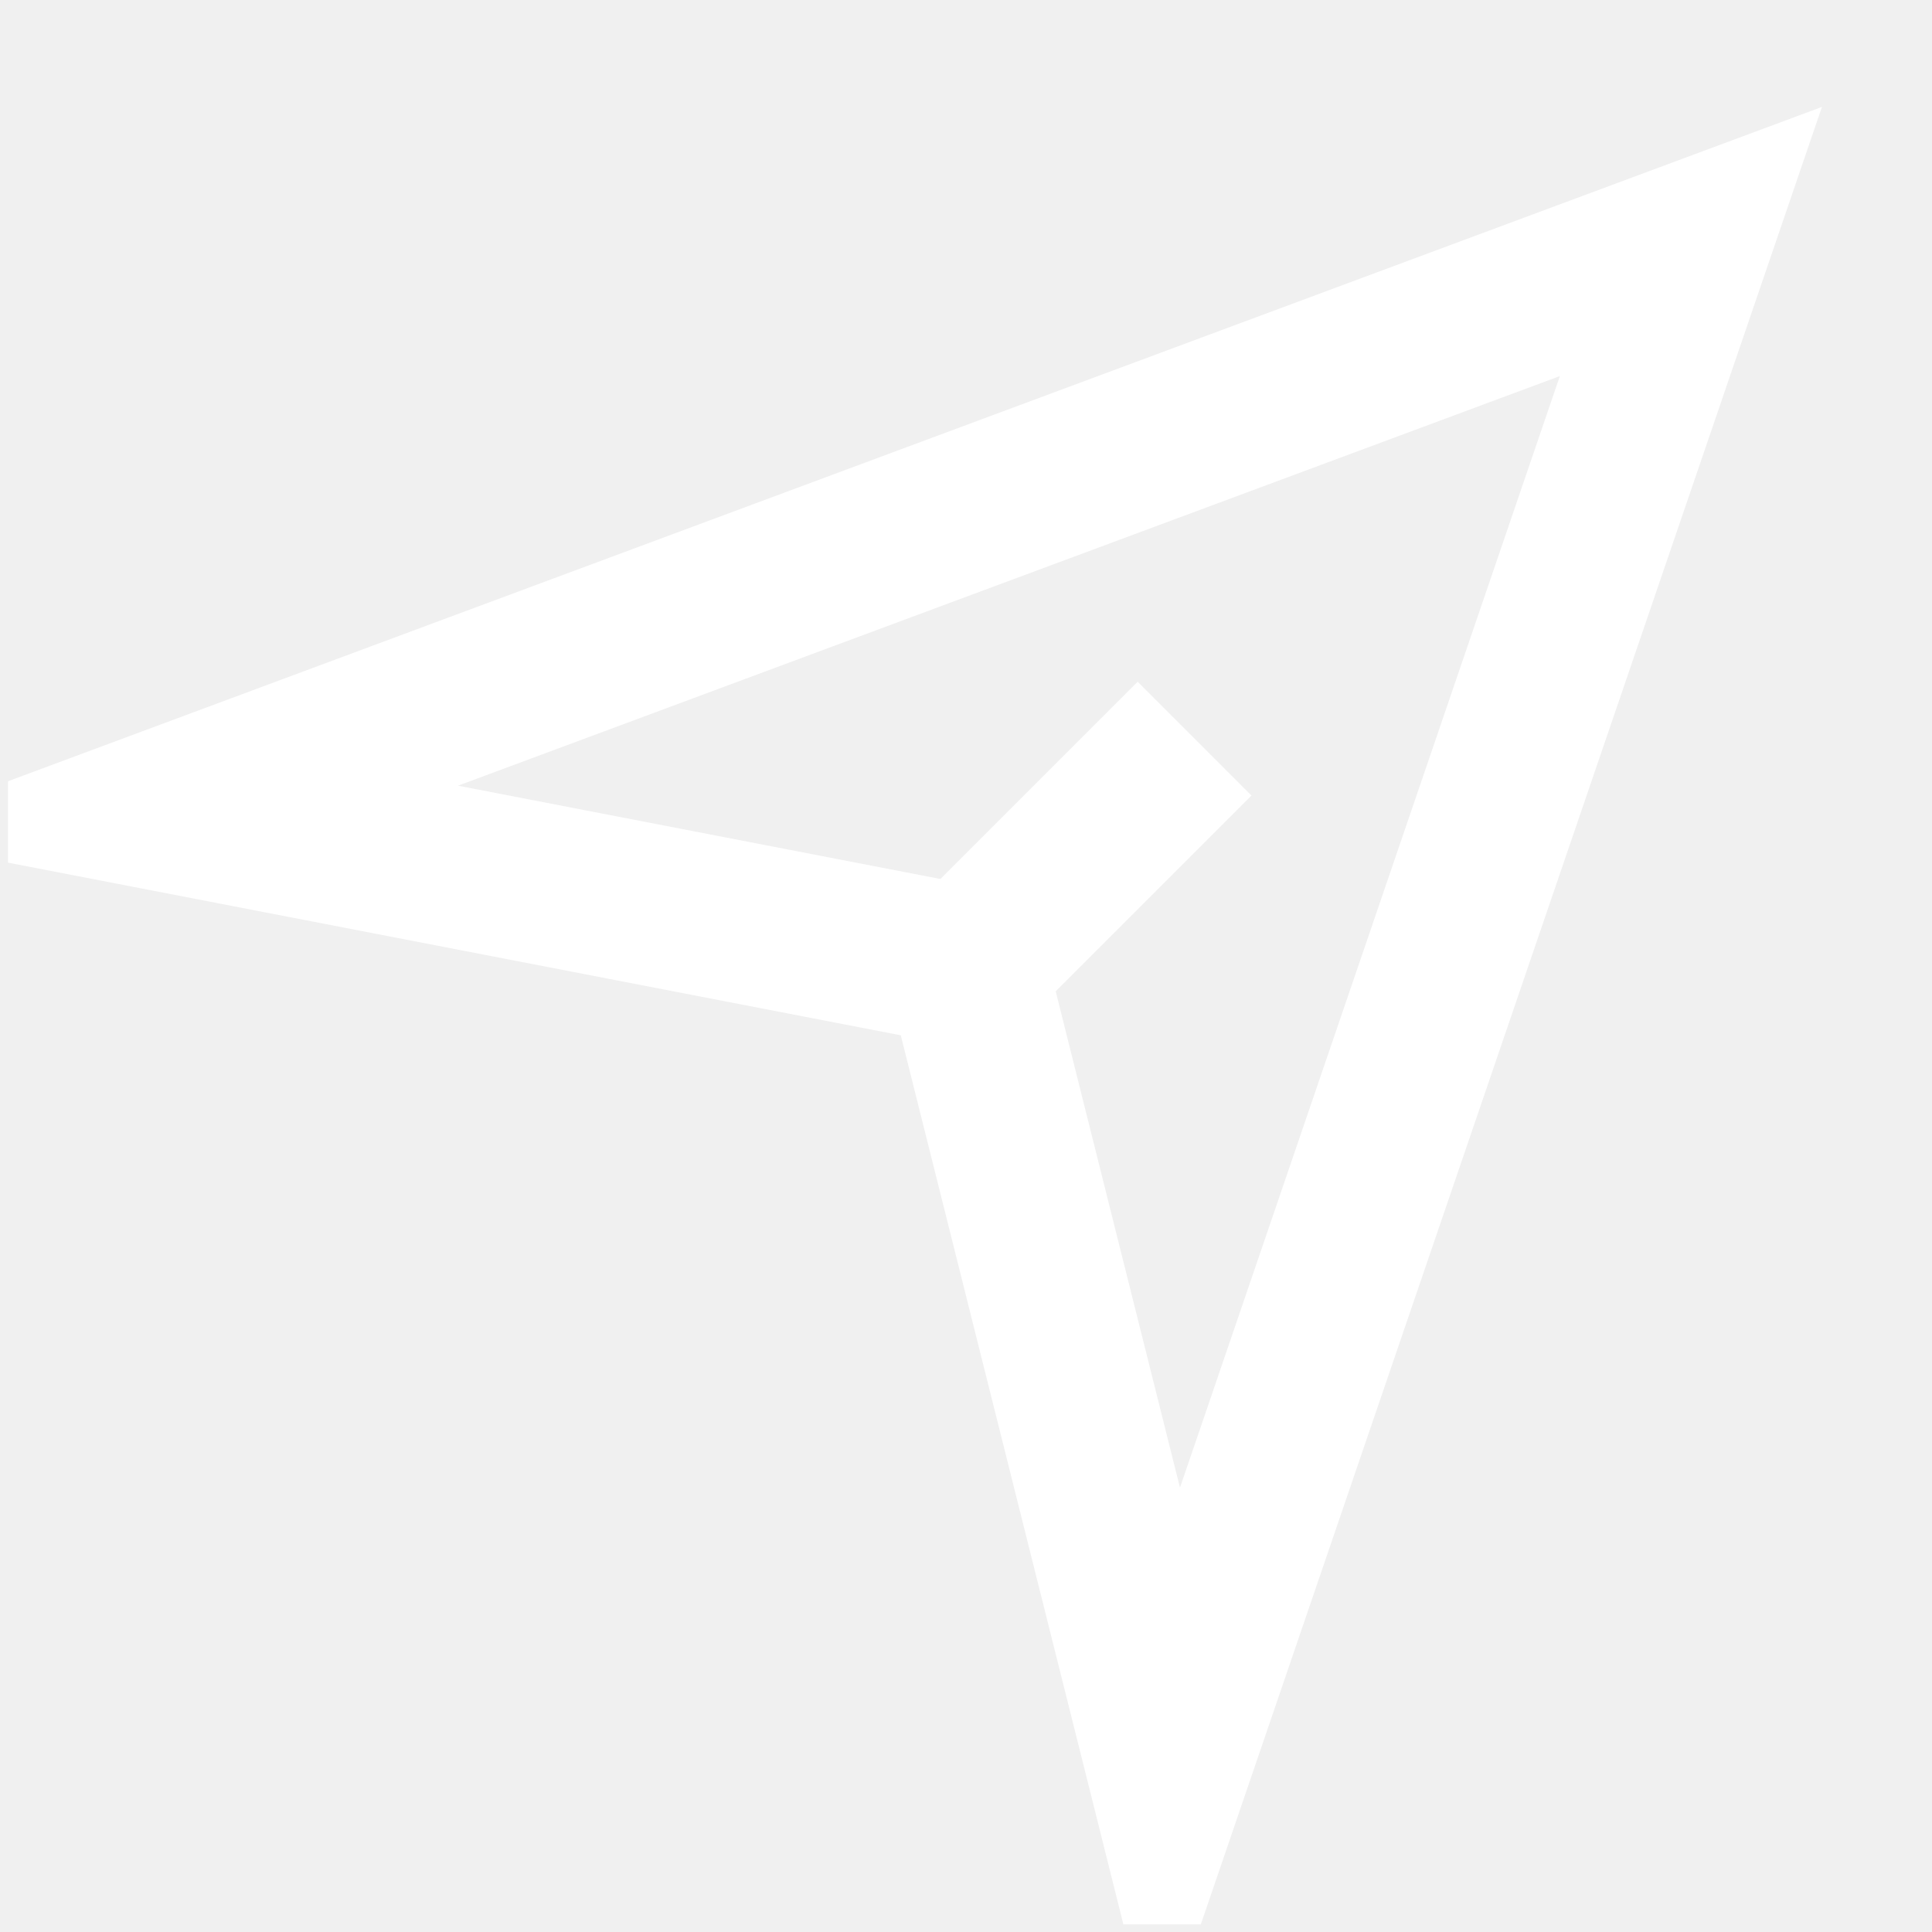
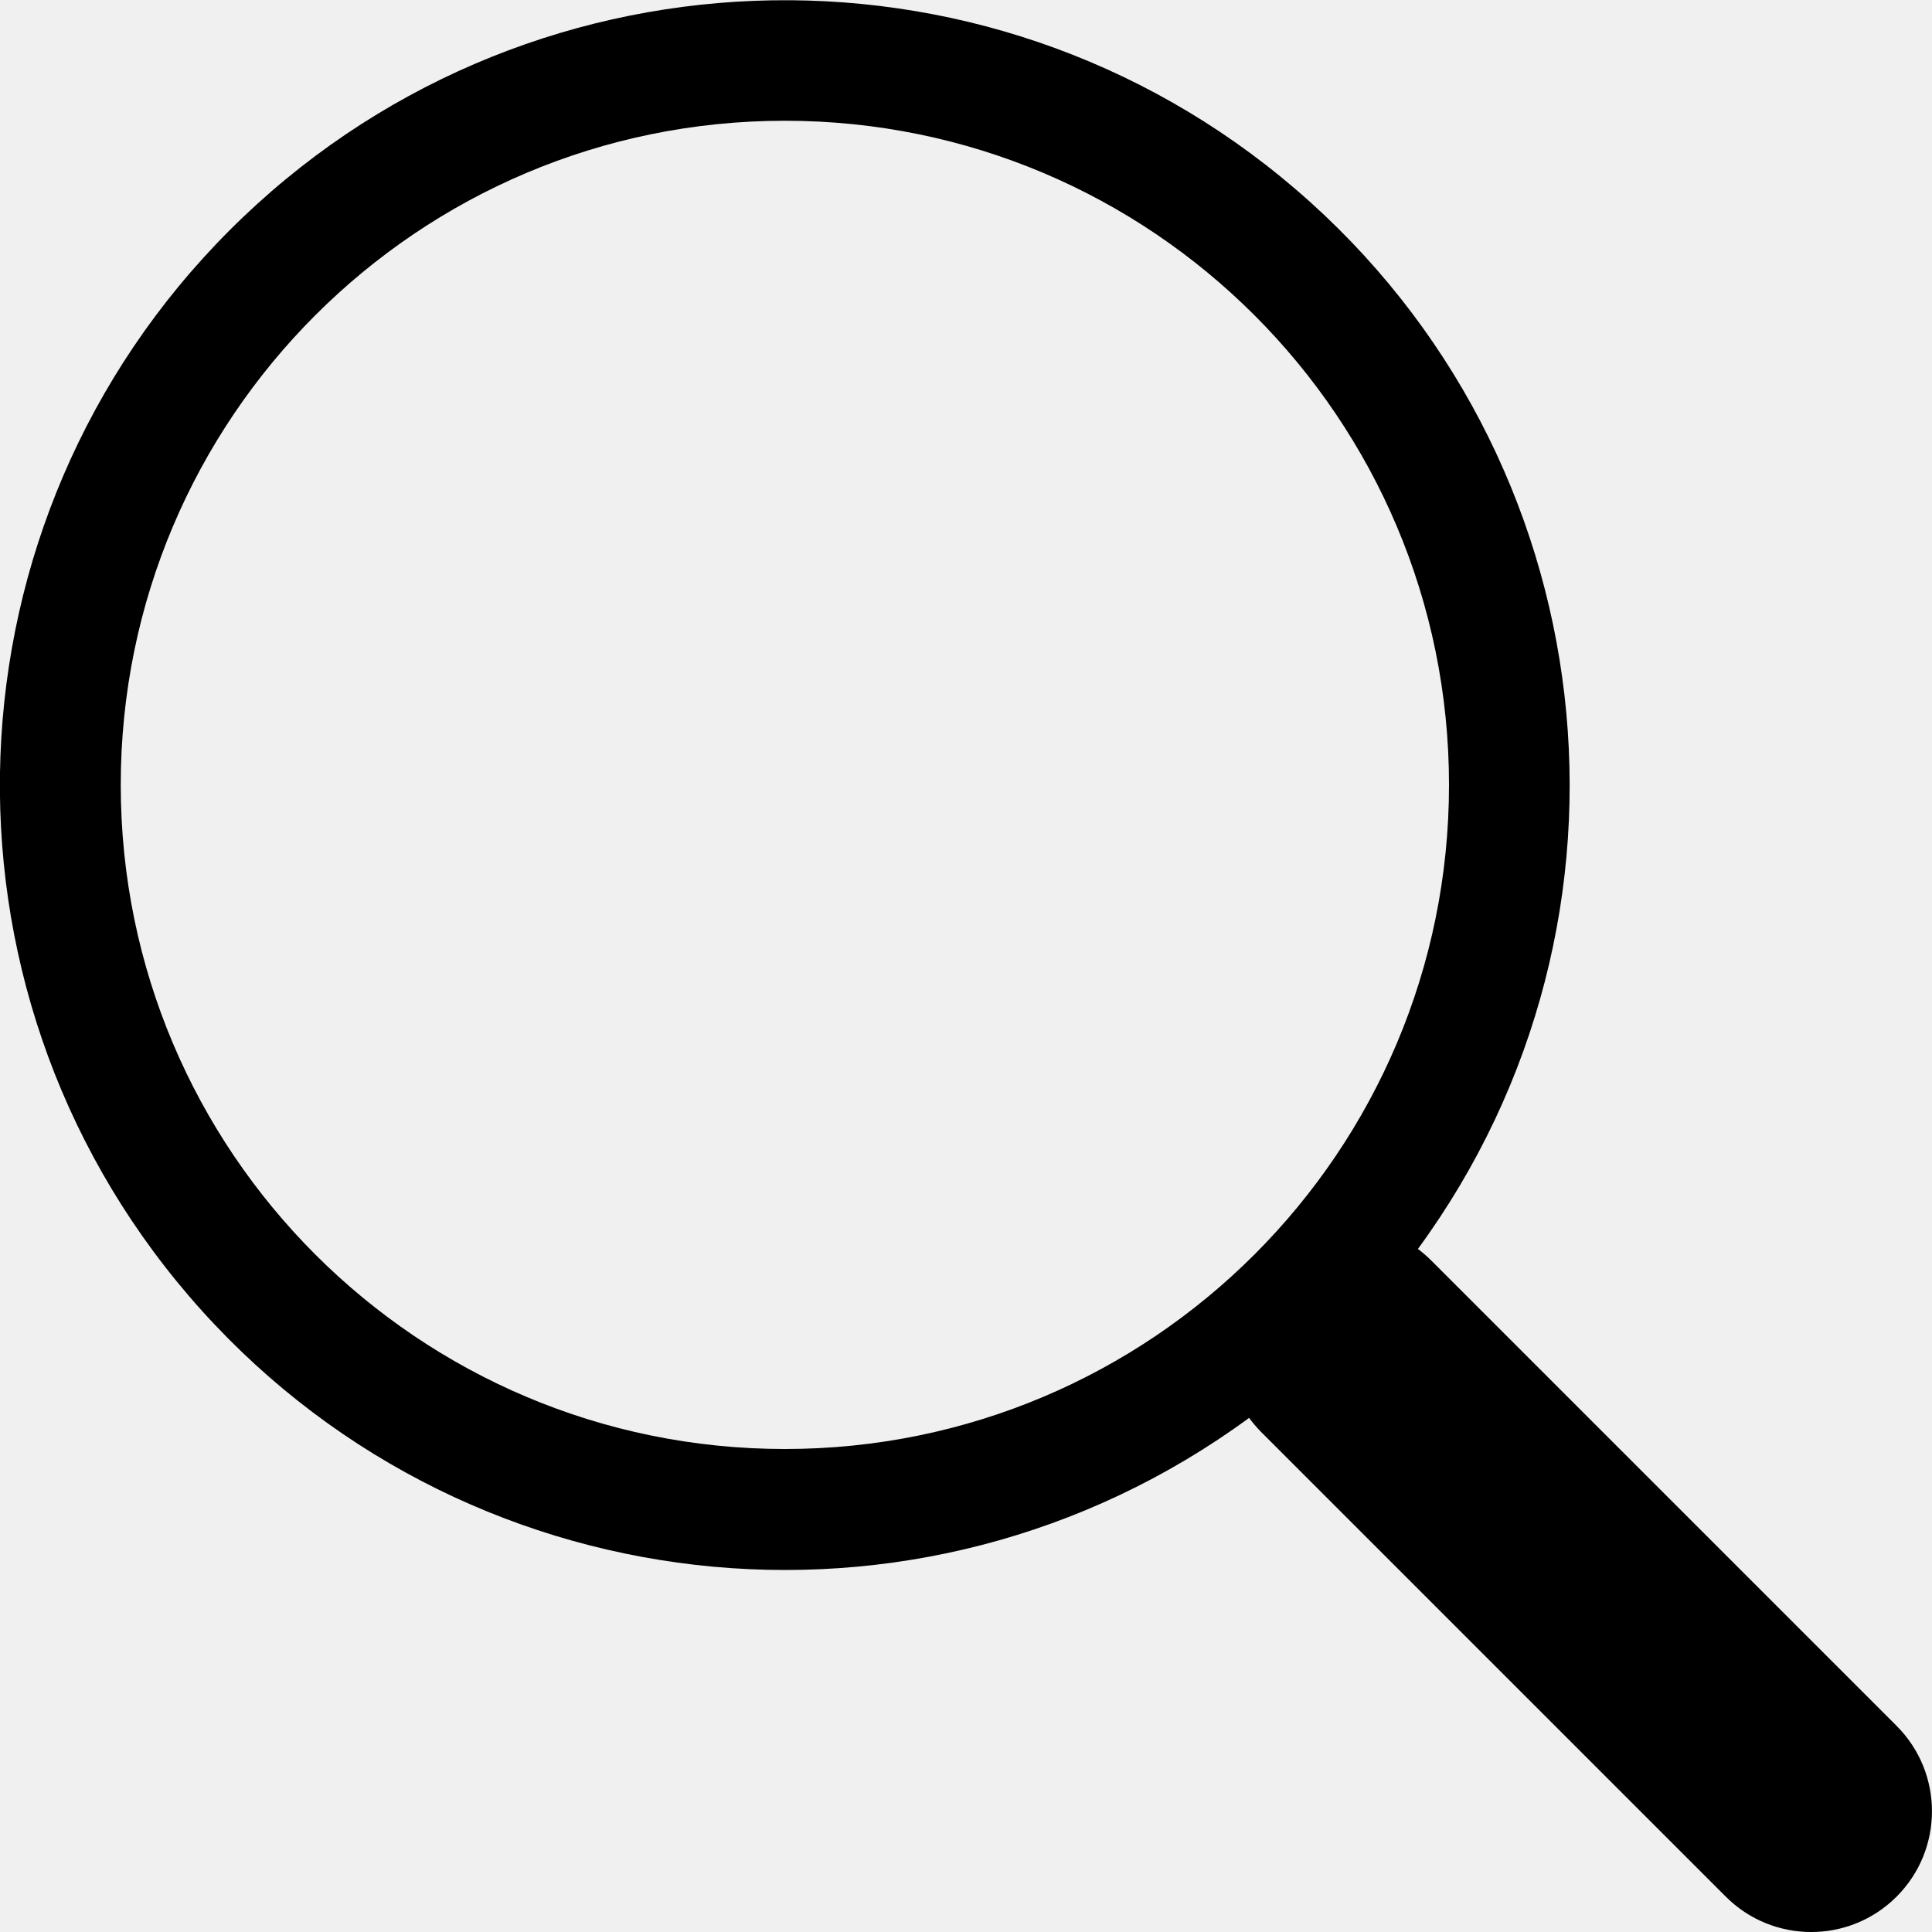
- <svg xmlns="http://www.w3.org/2000/svg" xmlns:xlink="http://www.w3.org/1999/xlink" width="16" height="16" viewBox="0 0 16 16" fill="none">
-   <defs>
-     <rect id="path_0" x="0" y="0" width="16" height="16" />
-   </defs>
-   <g opacity="1" transform="translate(0 0)  rotate(0 8 8)">
-     <mask id="bg-mask-0" fill="white">
-       <use xlink:href="#path_0" />
-     </mask>
-     <g mask="url(#bg-mask-0)">
-       <path id="路径 1" style="stroke:#FFFFFF; stroke-width:1.333; stroke-opacity:1; stroke-dasharray:0 0" transform="translate(1.333333 2)  rotate(0 6.333333 6.333333)" d="M0,4.71L6.67,6L8.34,12.67L12.67,0L0,4.71Z " />
-       <path id="路径 2" style="stroke:#FFFFFF; stroke-width:1.333; stroke-opacity:1; stroke-dasharray:0 0" transform="translate(8.002767 6.1172)  rotate(0 0.9428 0.9428)" d="M0,1.89L1.89,0 " />
-     </g>
-   </g>
+ <svg xmlns="http://www.w3.org/2000/svg" width="16" height="16" fill="currentColor" class="bi bi-search" viewBox="0 0 16 16">
+   <path d="M11.742 10.344a6.5 6.5 0 1 0-1.397 1.398h-.001c.03.04.062.078.098.115l3.85 3.85a1 1 0 0 0 1.415-1.414l-3.85-3.85a1.007 1.007 0 0 0-.115-.1zM12 6.5a5.5 5.5 0 1 1-11 0 5.5 5.5 0 0 1 11 0z" />
</svg>
